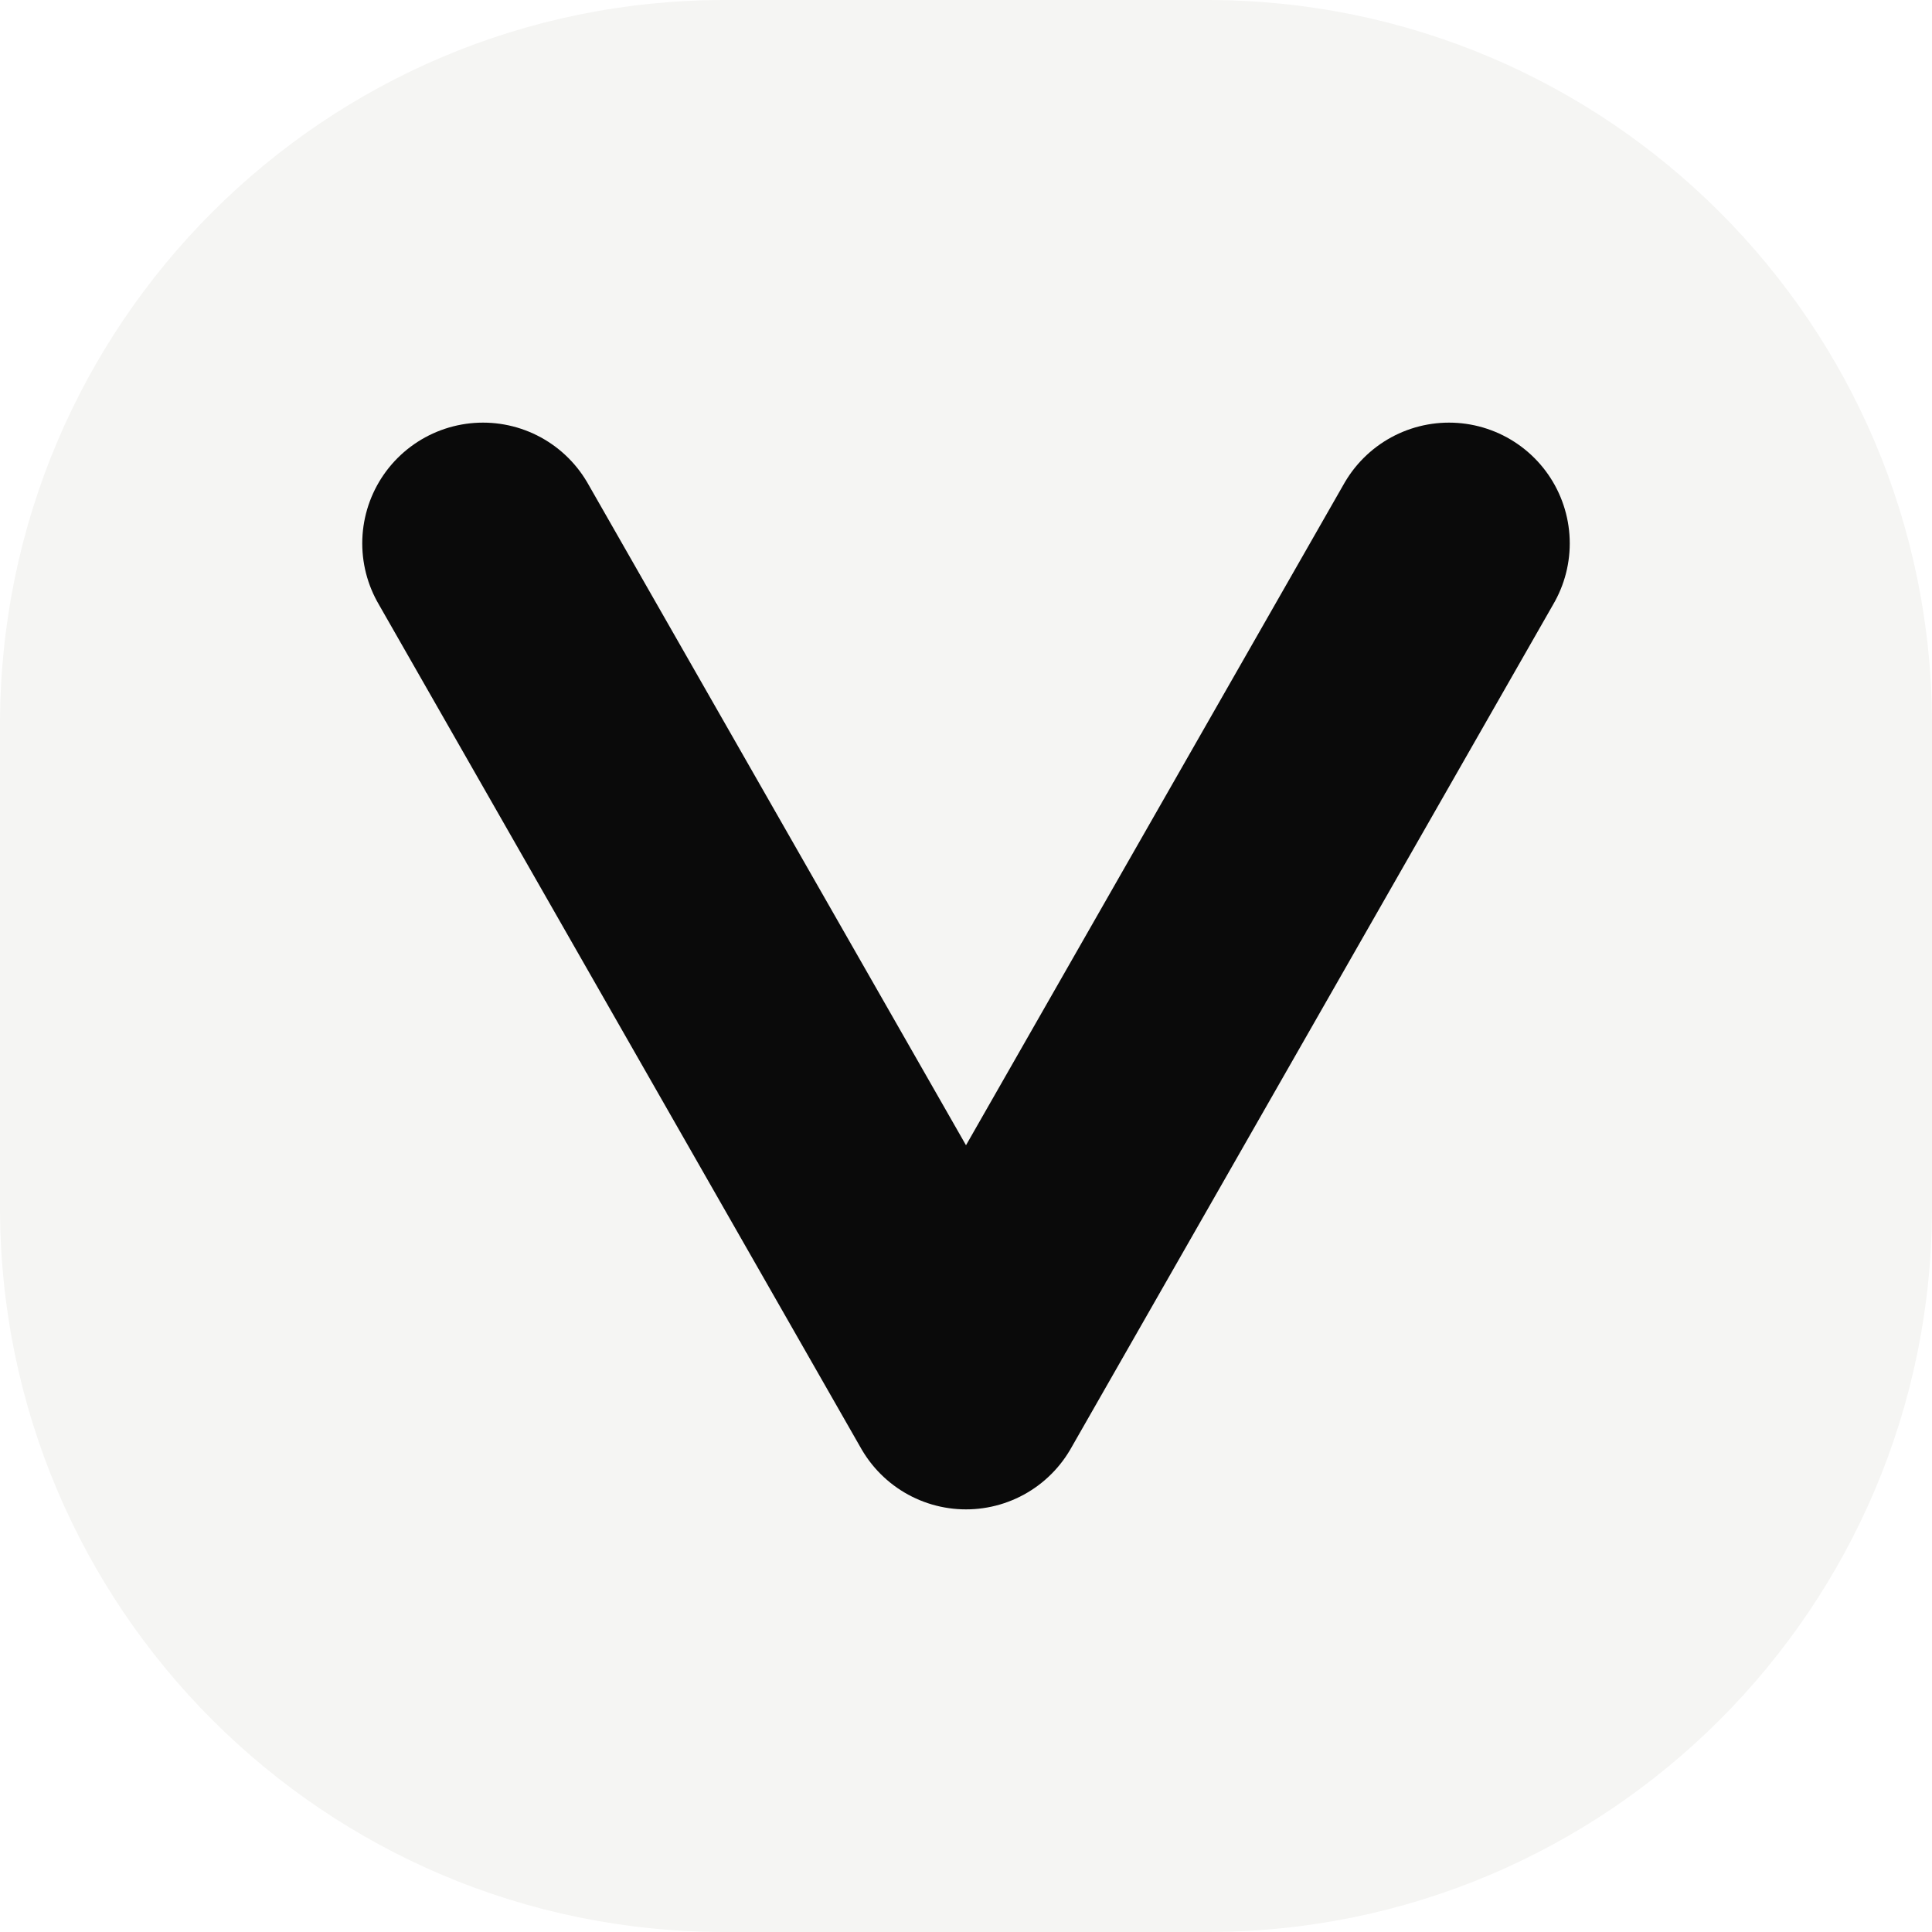
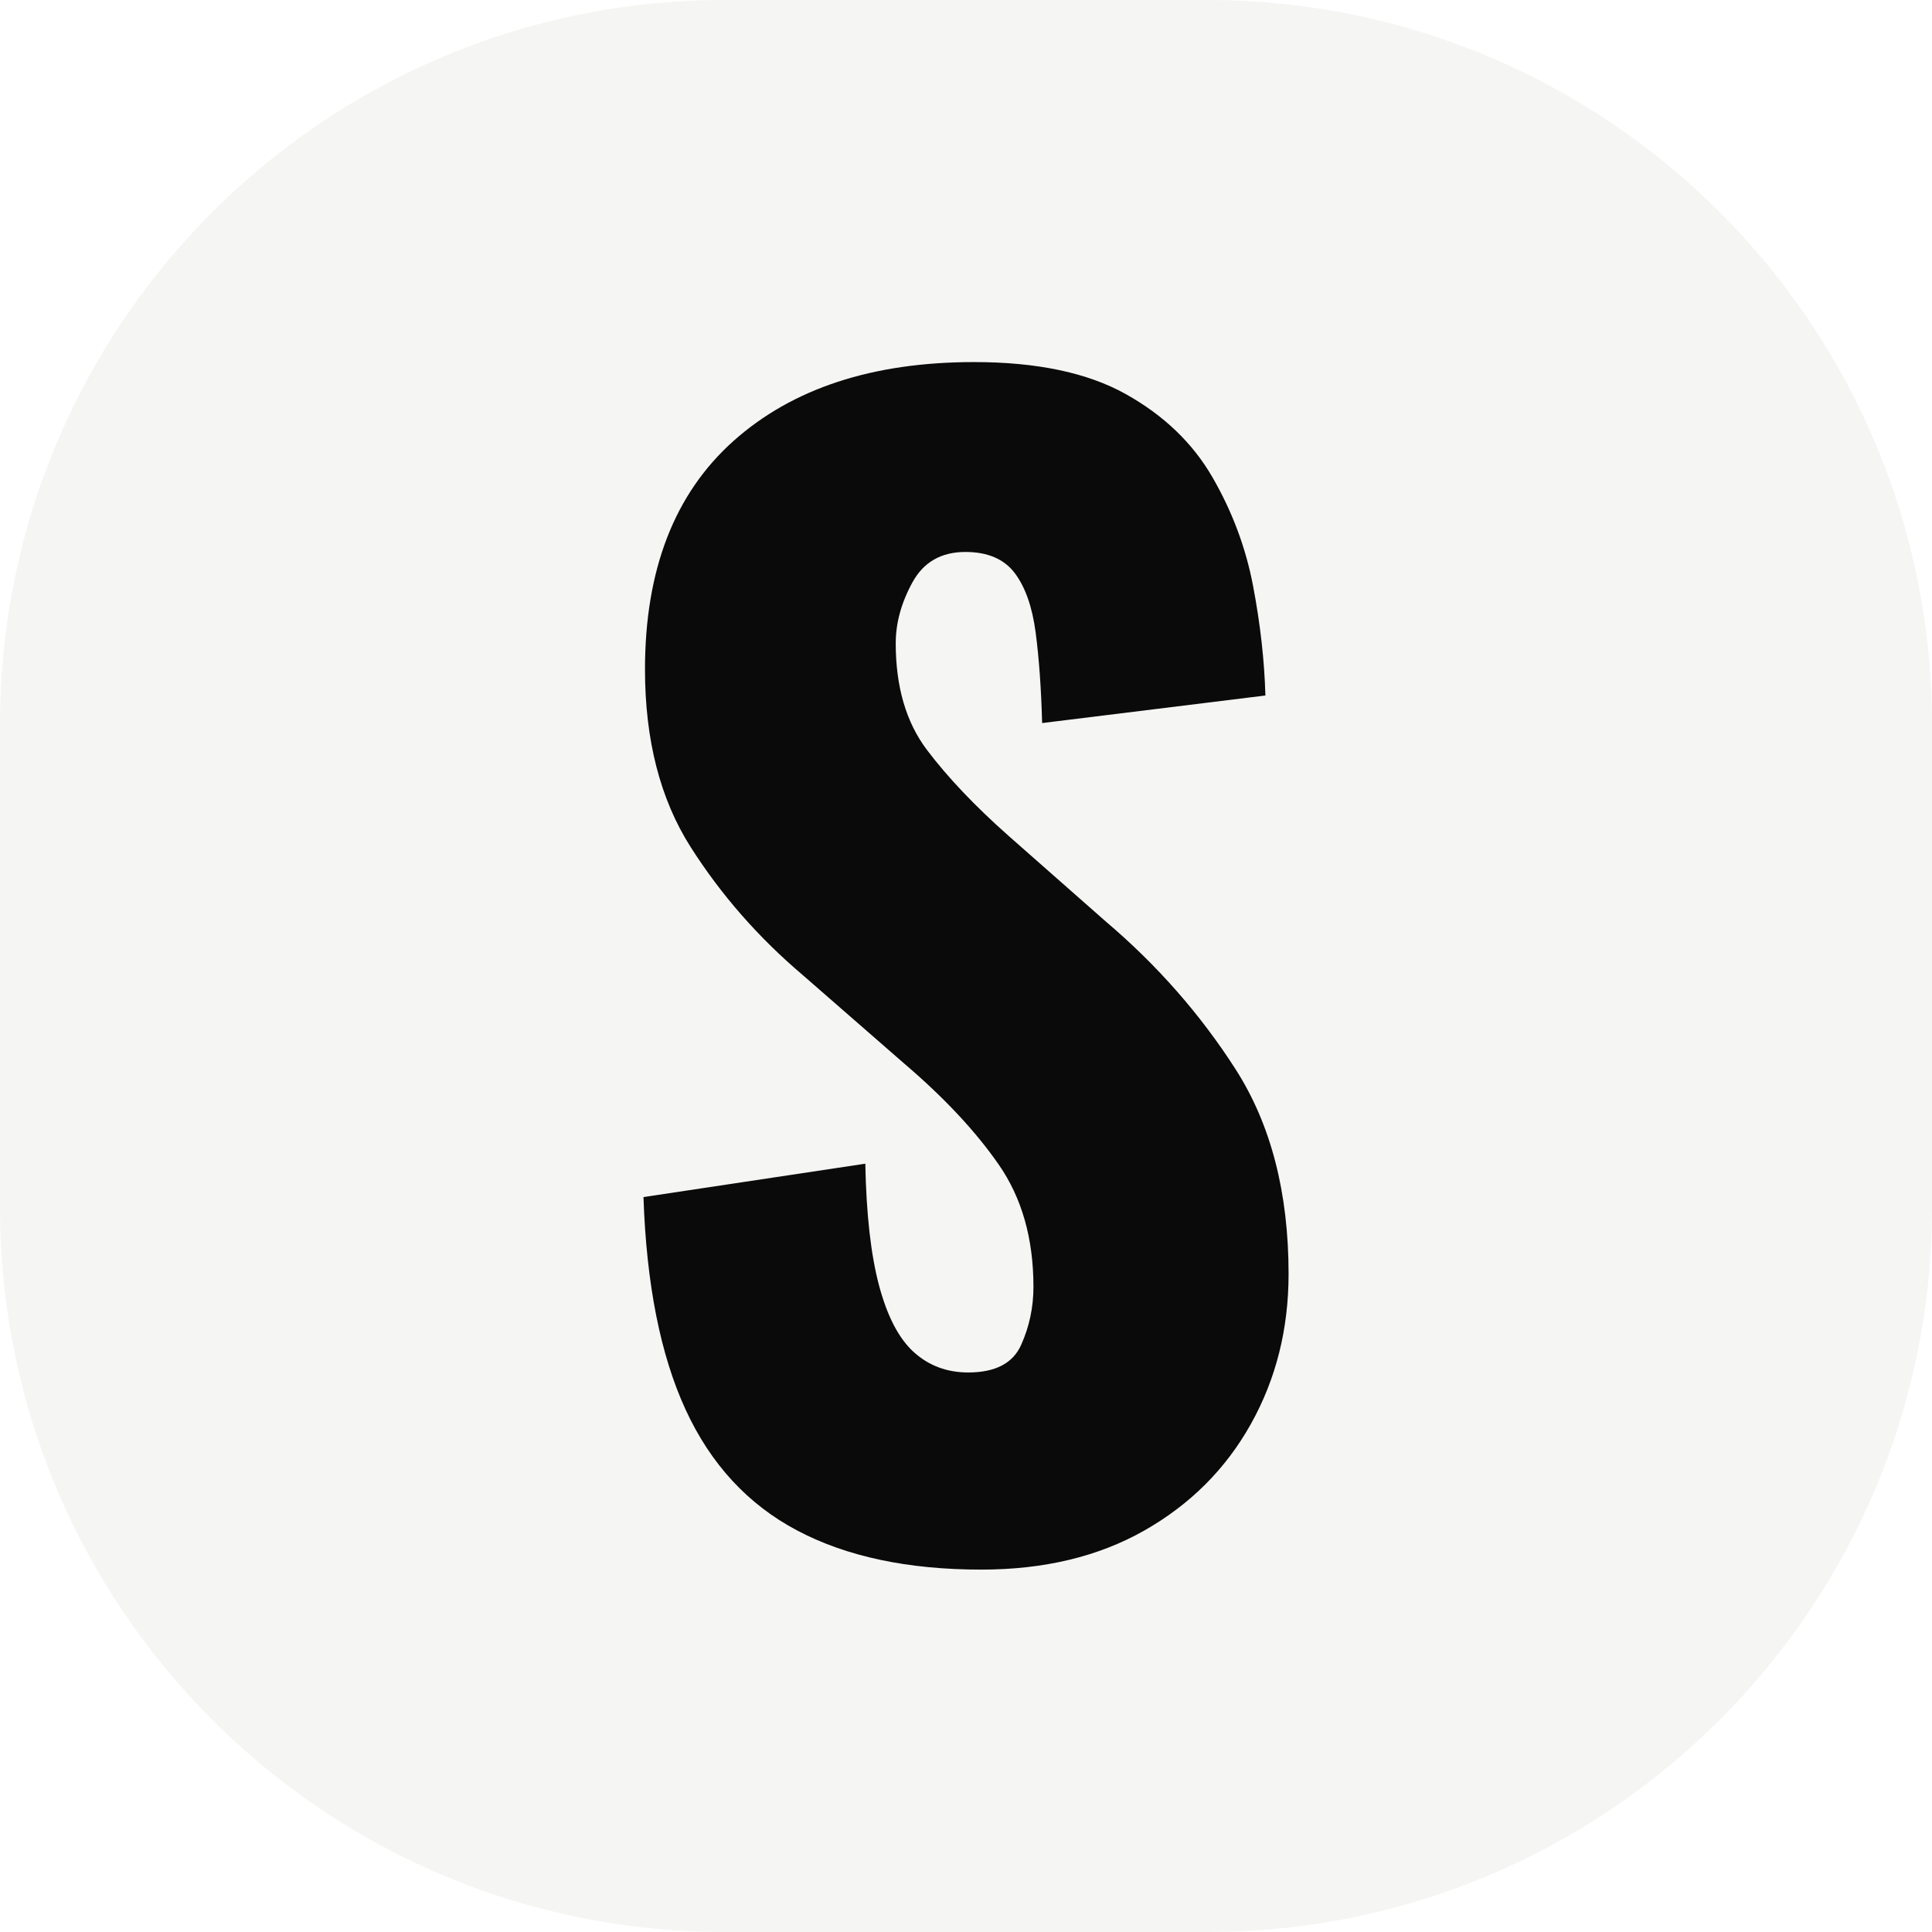
<svg xmlns="http://www.w3.org/2000/svg" viewBox="0 0 64 64">
  <rect width="64" height="64" rx="24" fill="#F5F5F3" />
-   <path d="M16 18 L32 46 L48 18" stroke="#0A0A0A" stroke-width="8" stroke-linecap="round" stroke-linejoin="round" fill="none" />
+   <g transform="translate(19.30 51.42) scale(0.2792)">
+     <path d="M47.3 2.06Q34.23 2.06 25.46 -2.58Q16.68 -7.22 12.21 -16.94Q7.74 -26.66 7.22 -42.14L33.54 -46.1Q33.71 -37.15 35.17 -31.65Q36.64 -26.14 39.3 -23.74Q41.97 -21.33 45.75 -21.33Q50.57 -21.33 52.03 -24.6Q53.49 -27.86 53.49 -31.48Q53.49 -40.08 49.36 -46.01Q45.24 -51.94 38.18 -57.96L26.14 -68.46Q18.23 -75.16 12.81 -83.68Q7.4 -92.19 7.4 -104.75Q7.4 -122.46 17.89 -131.84Q28.38 -141.21 46.44 -141.21Q57.62 -141.21 64.41 -137.43Q71.21 -133.64 74.73 -127.54Q78.26 -121.43 79.55 -114.64Q80.84 -107.84 81.01 -101.65L54.52 -98.38Q54.35 -104.58 53.75 -109.13Q53.15 -113.69 51.26 -116.19Q49.36 -118.68 45.41 -118.68Q41.11 -118.68 39.13 -115.07Q37.15 -111.46 37.15 -107.84Q37.15 -100.1 40.85 -95.2Q44.55 -90.3 50.57 -84.97L62.09 -74.82Q71.21 -67.08 77.49 -57.28Q83.76 -47.47 83.76 -33.02Q83.76 -23.22 79.29 -15.22Q74.82 -7.22 66.65 -2.58Q58.48 2.06 47.3 2.06Z" fill="#0A0A0A" />
+   </g>
</svg>
